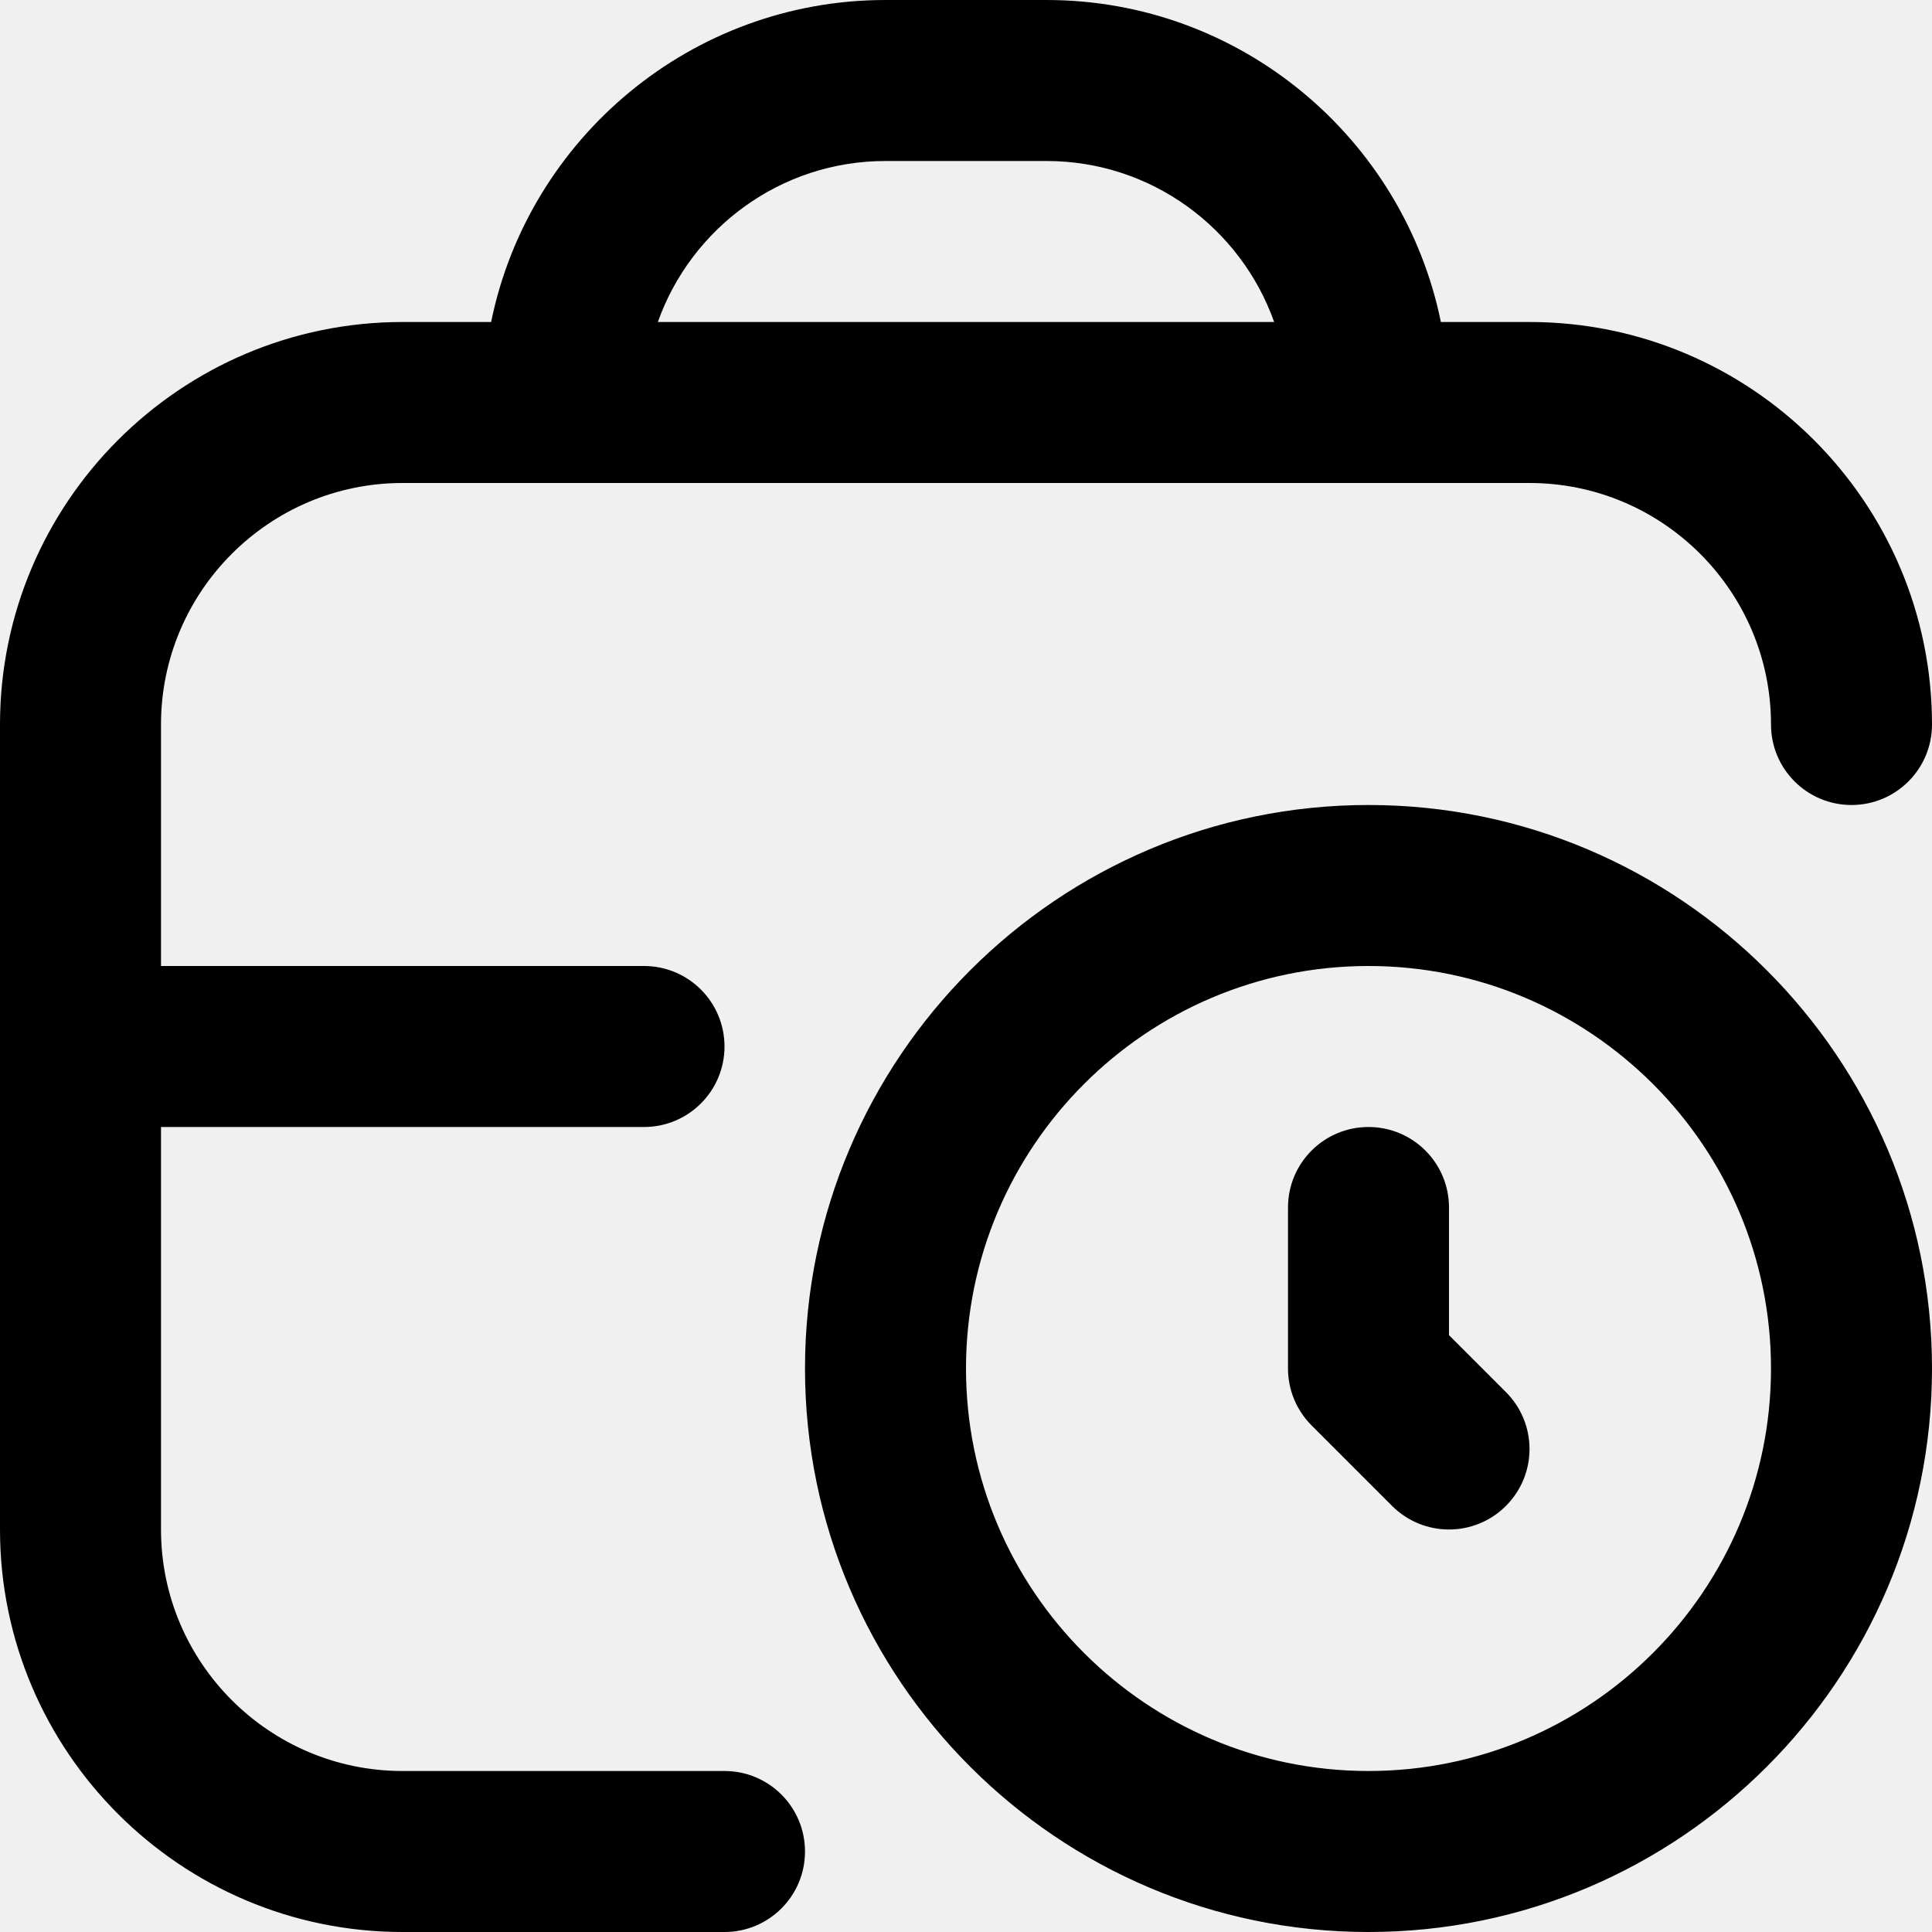
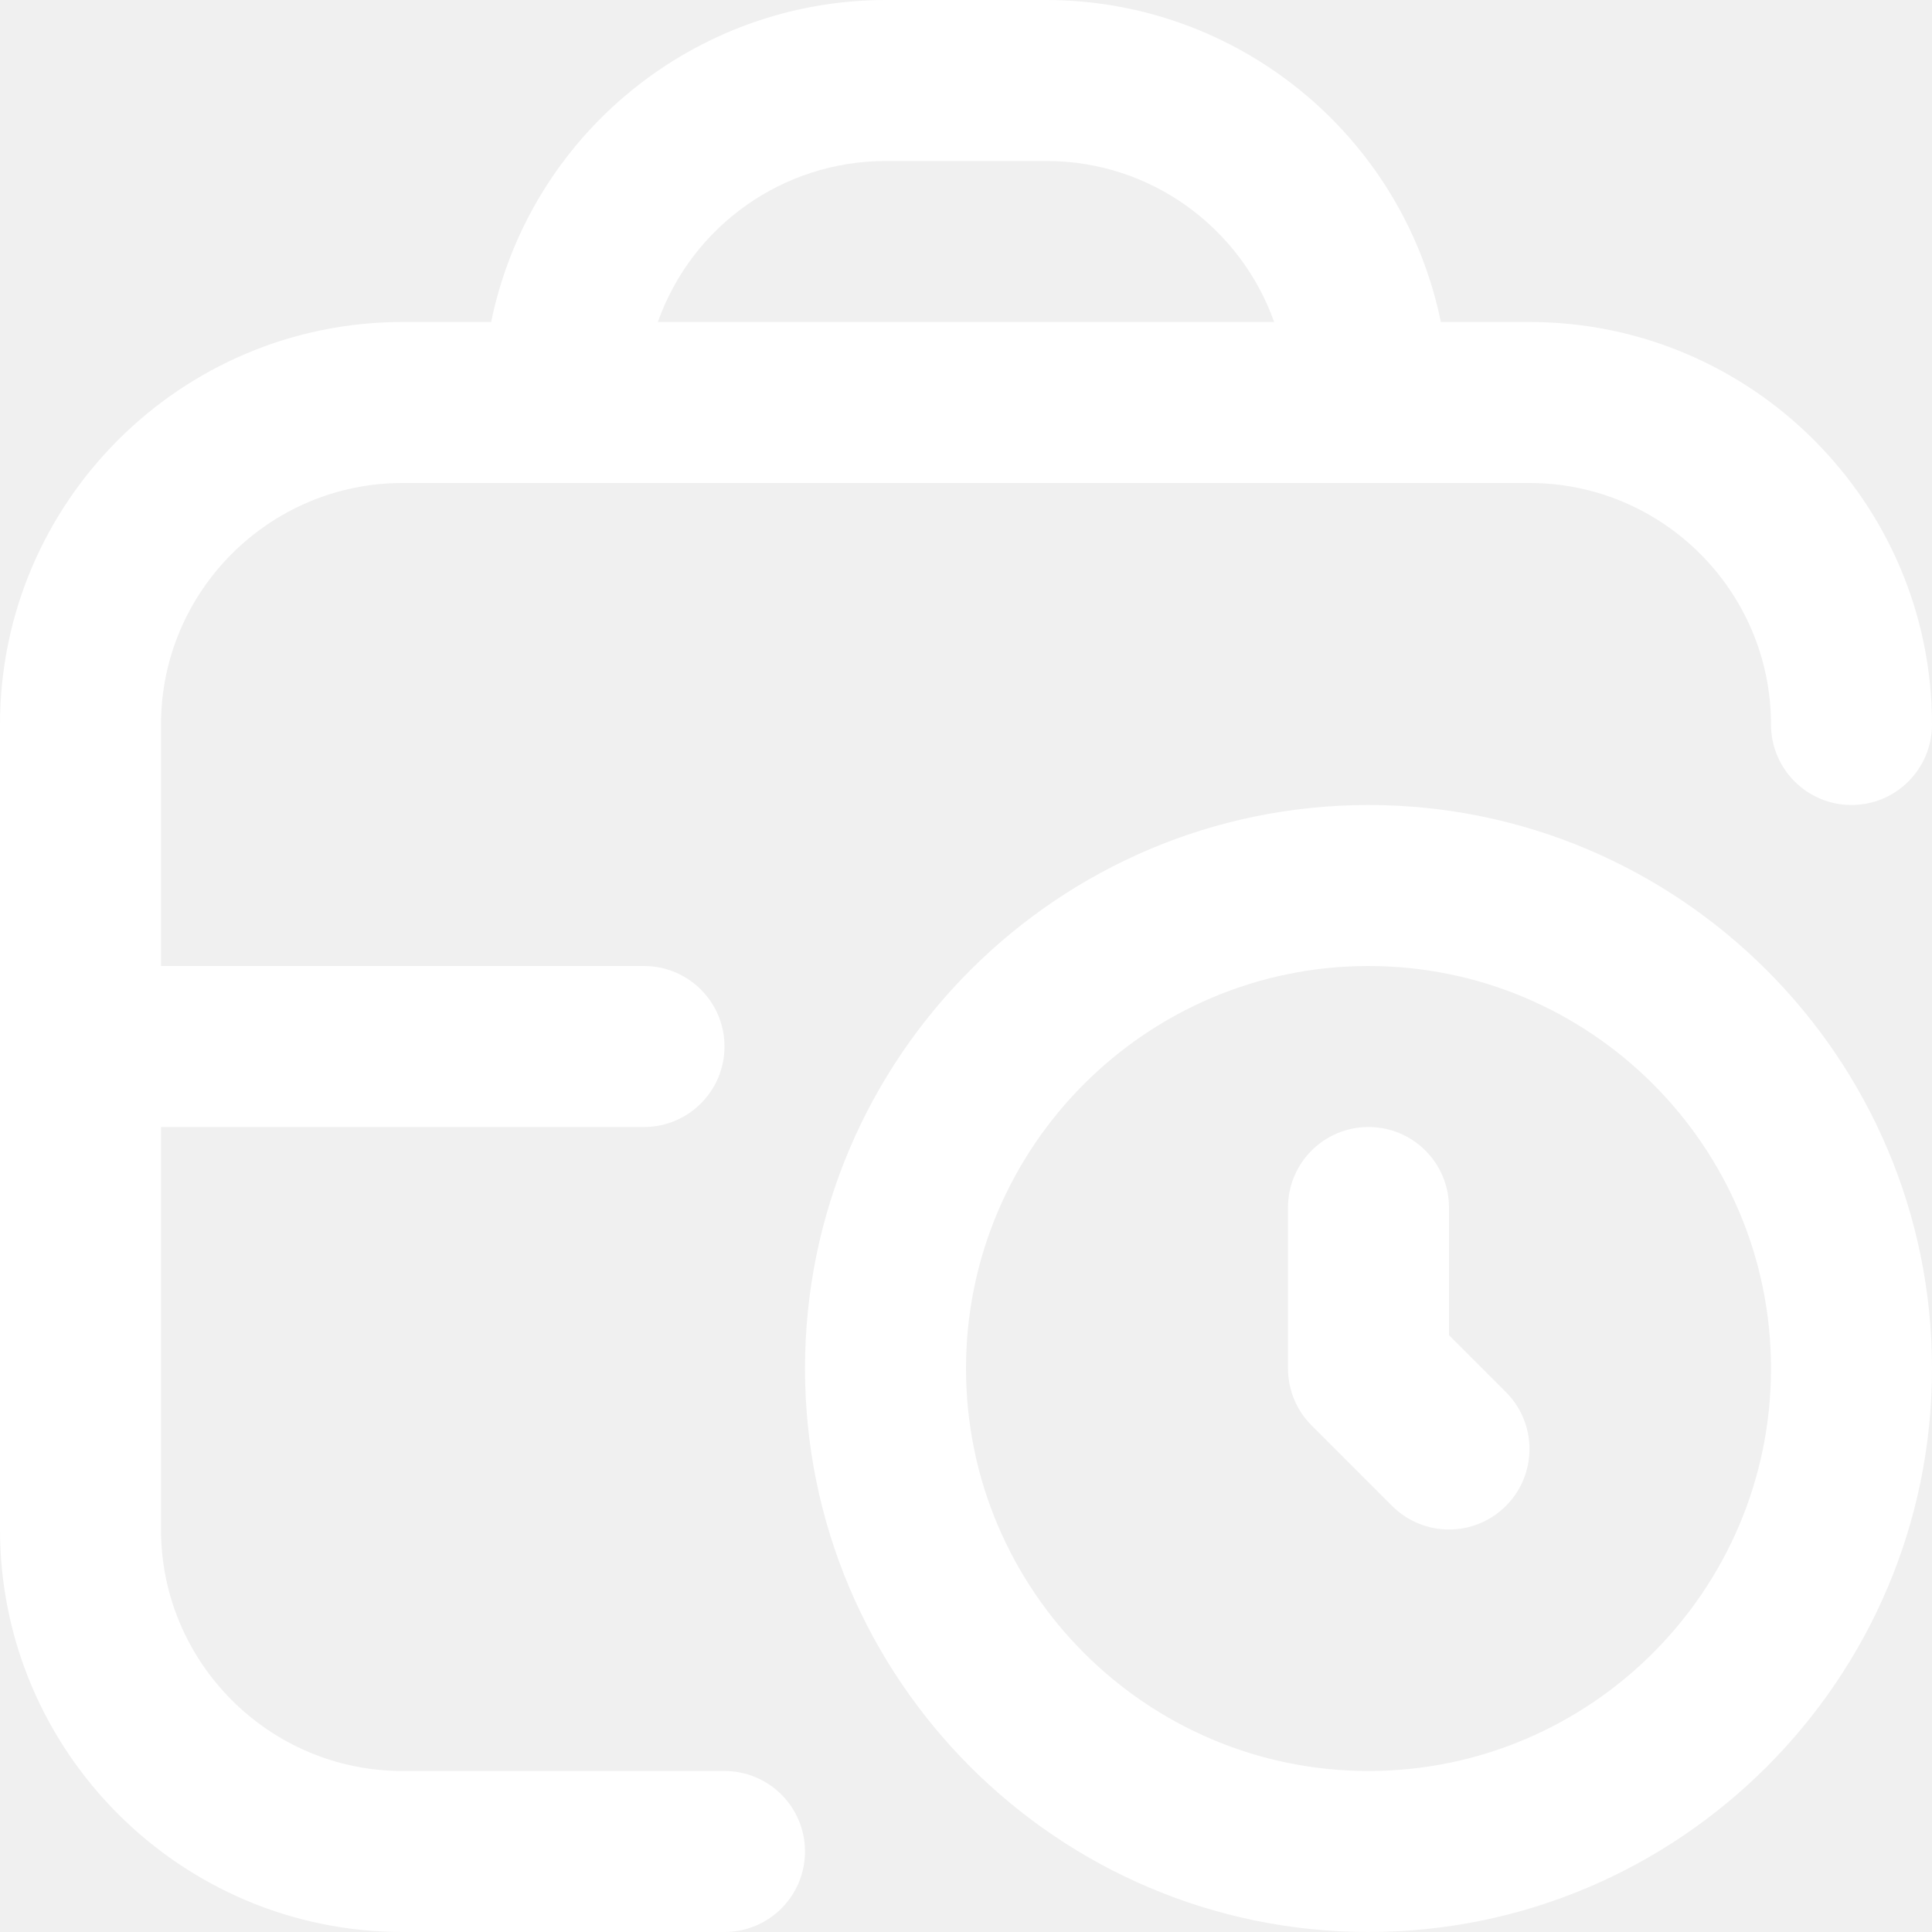
- <svg xmlns="http://www.w3.org/2000/svg" id="Layer_1" data-name="Layer 1" viewBox="0 0 24 24" width="512" height="512">
-   <path d="M17,10c-3.859,0-7,3.14-7,7s3.141,7,7,7,7-3.14,7-7-3.141-7-7-7Zm0,12c-2.757,0-5-2.243-5-5s2.243-5,5-5,5,2.243,5,5-2.243,5-5,5Zm1.707-4.707c.391,.391,.391,1.023,0,1.414-.195,.195-.451,.293-.707,.293s-.512-.098-.707-.293l-1-1c-.188-.188-.293-.442-.293-.707v-2c0-.552,.447-1,1-1s1,.448,1,1v1.586l.707,.707Zm-9.707,4.707H5c-1.654,0-3-1.346-3-3v-5h6c.553,0,1-.448,1-1s-.447-1-1-1H2v-3c0-1.654,1.346-3,3-3h14c1.654,0,3,1.346,3,3,0,.552,.447,1,1,1s1-.448,1-1c0-2.757-2.243-5-5-5h-1.101c-.465-2.279-2.485-4-4.899-4h-2c-2.414,0-4.435,1.721-4.899,4h-1.101C2.243,4,0,6.243,0,9v10c0,2.757,2.243,5,5,5h4c.553,0,1-.448,1-1s-.447-1-1-1ZM11,2h2c1.304,0,2.415,.836,2.828,2h-7.656c.413-1.164,1.524-2,2.828-2Z" />
+ <svg xmlns="http://www.w3.org/2000/svg" version="1.1" width="512" height="512" x="0" y="0" viewBox="0 0 24 24" style="enable-background:new 0 0 512 512" xml:space="preserve">
+   <g>
+     <path d="M17 10c-3.859 0-7 3.14-7 7s3.141 7 7 7 7-3.14 7-7-3.141-7-7-7Zm0 12c-2.757 0-5-2.243-5-5s2.243-5 5-5 5 2.243 5 5-2.243 5-5 5Zm1.707-4.707a.999.999 0 1 1-1.414 1.414l-1-1A1 1 0 0 1 16 17v-2a1 1 0 1 1 2 0v1.586l.707.707ZM9 22H5c-1.654 0-3-1.346-3-3v-5h6a1 1 0 1 0 0-2H2V9c0-1.654 1.346-3 3-3h14c1.654 0 3 1.346 3 3a1 1 0 1 0 2 0c0-2.757-2.243-5-5-5h-1.101A5.01 5.01 0 0 0 13 0h-2a5.009 5.009 0 0 0-4.899 4H5C2.243 4 0 6.243 0 9v10c0 2.757 2.243 5 5 5h4a1 1 0 1 0 0-2Zm2-20h2c1.304 0 2.415.836 2.828 2H8.172A3.004 3.004 0 0 1 11 2Z" fill="#ffffff" opacity="1" data-original="#000000" />
+   </g>
</svg>
